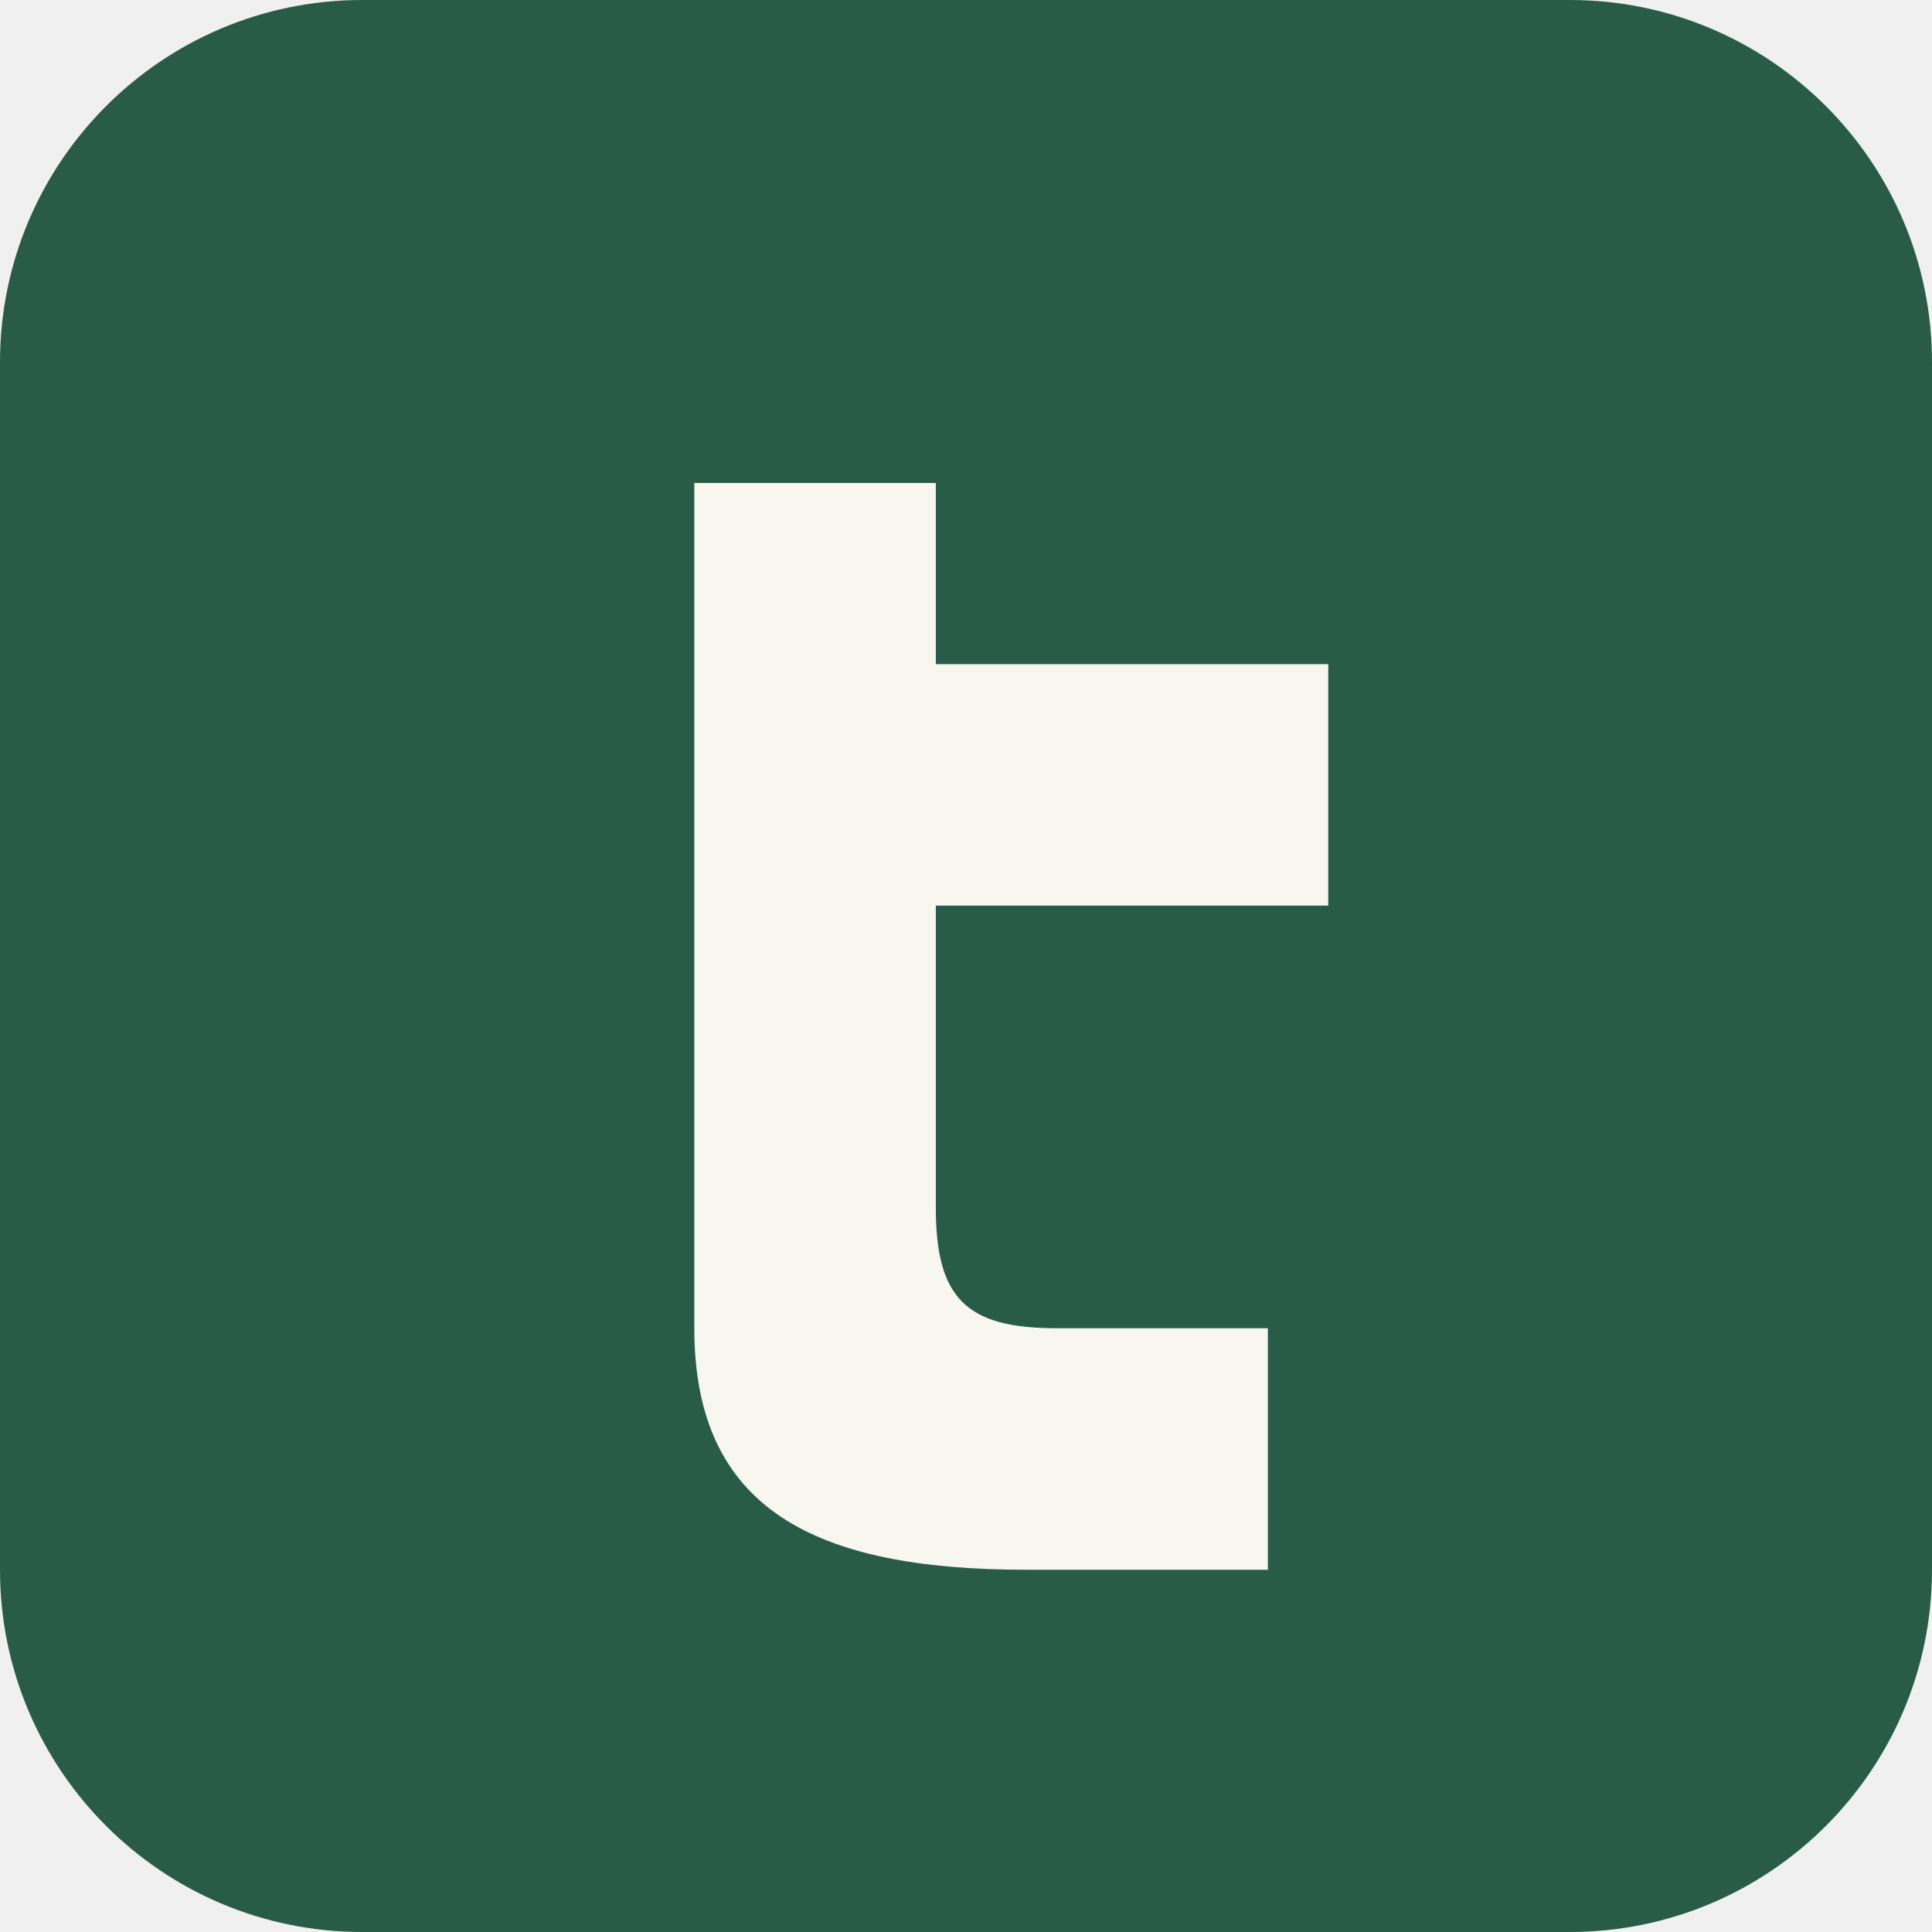
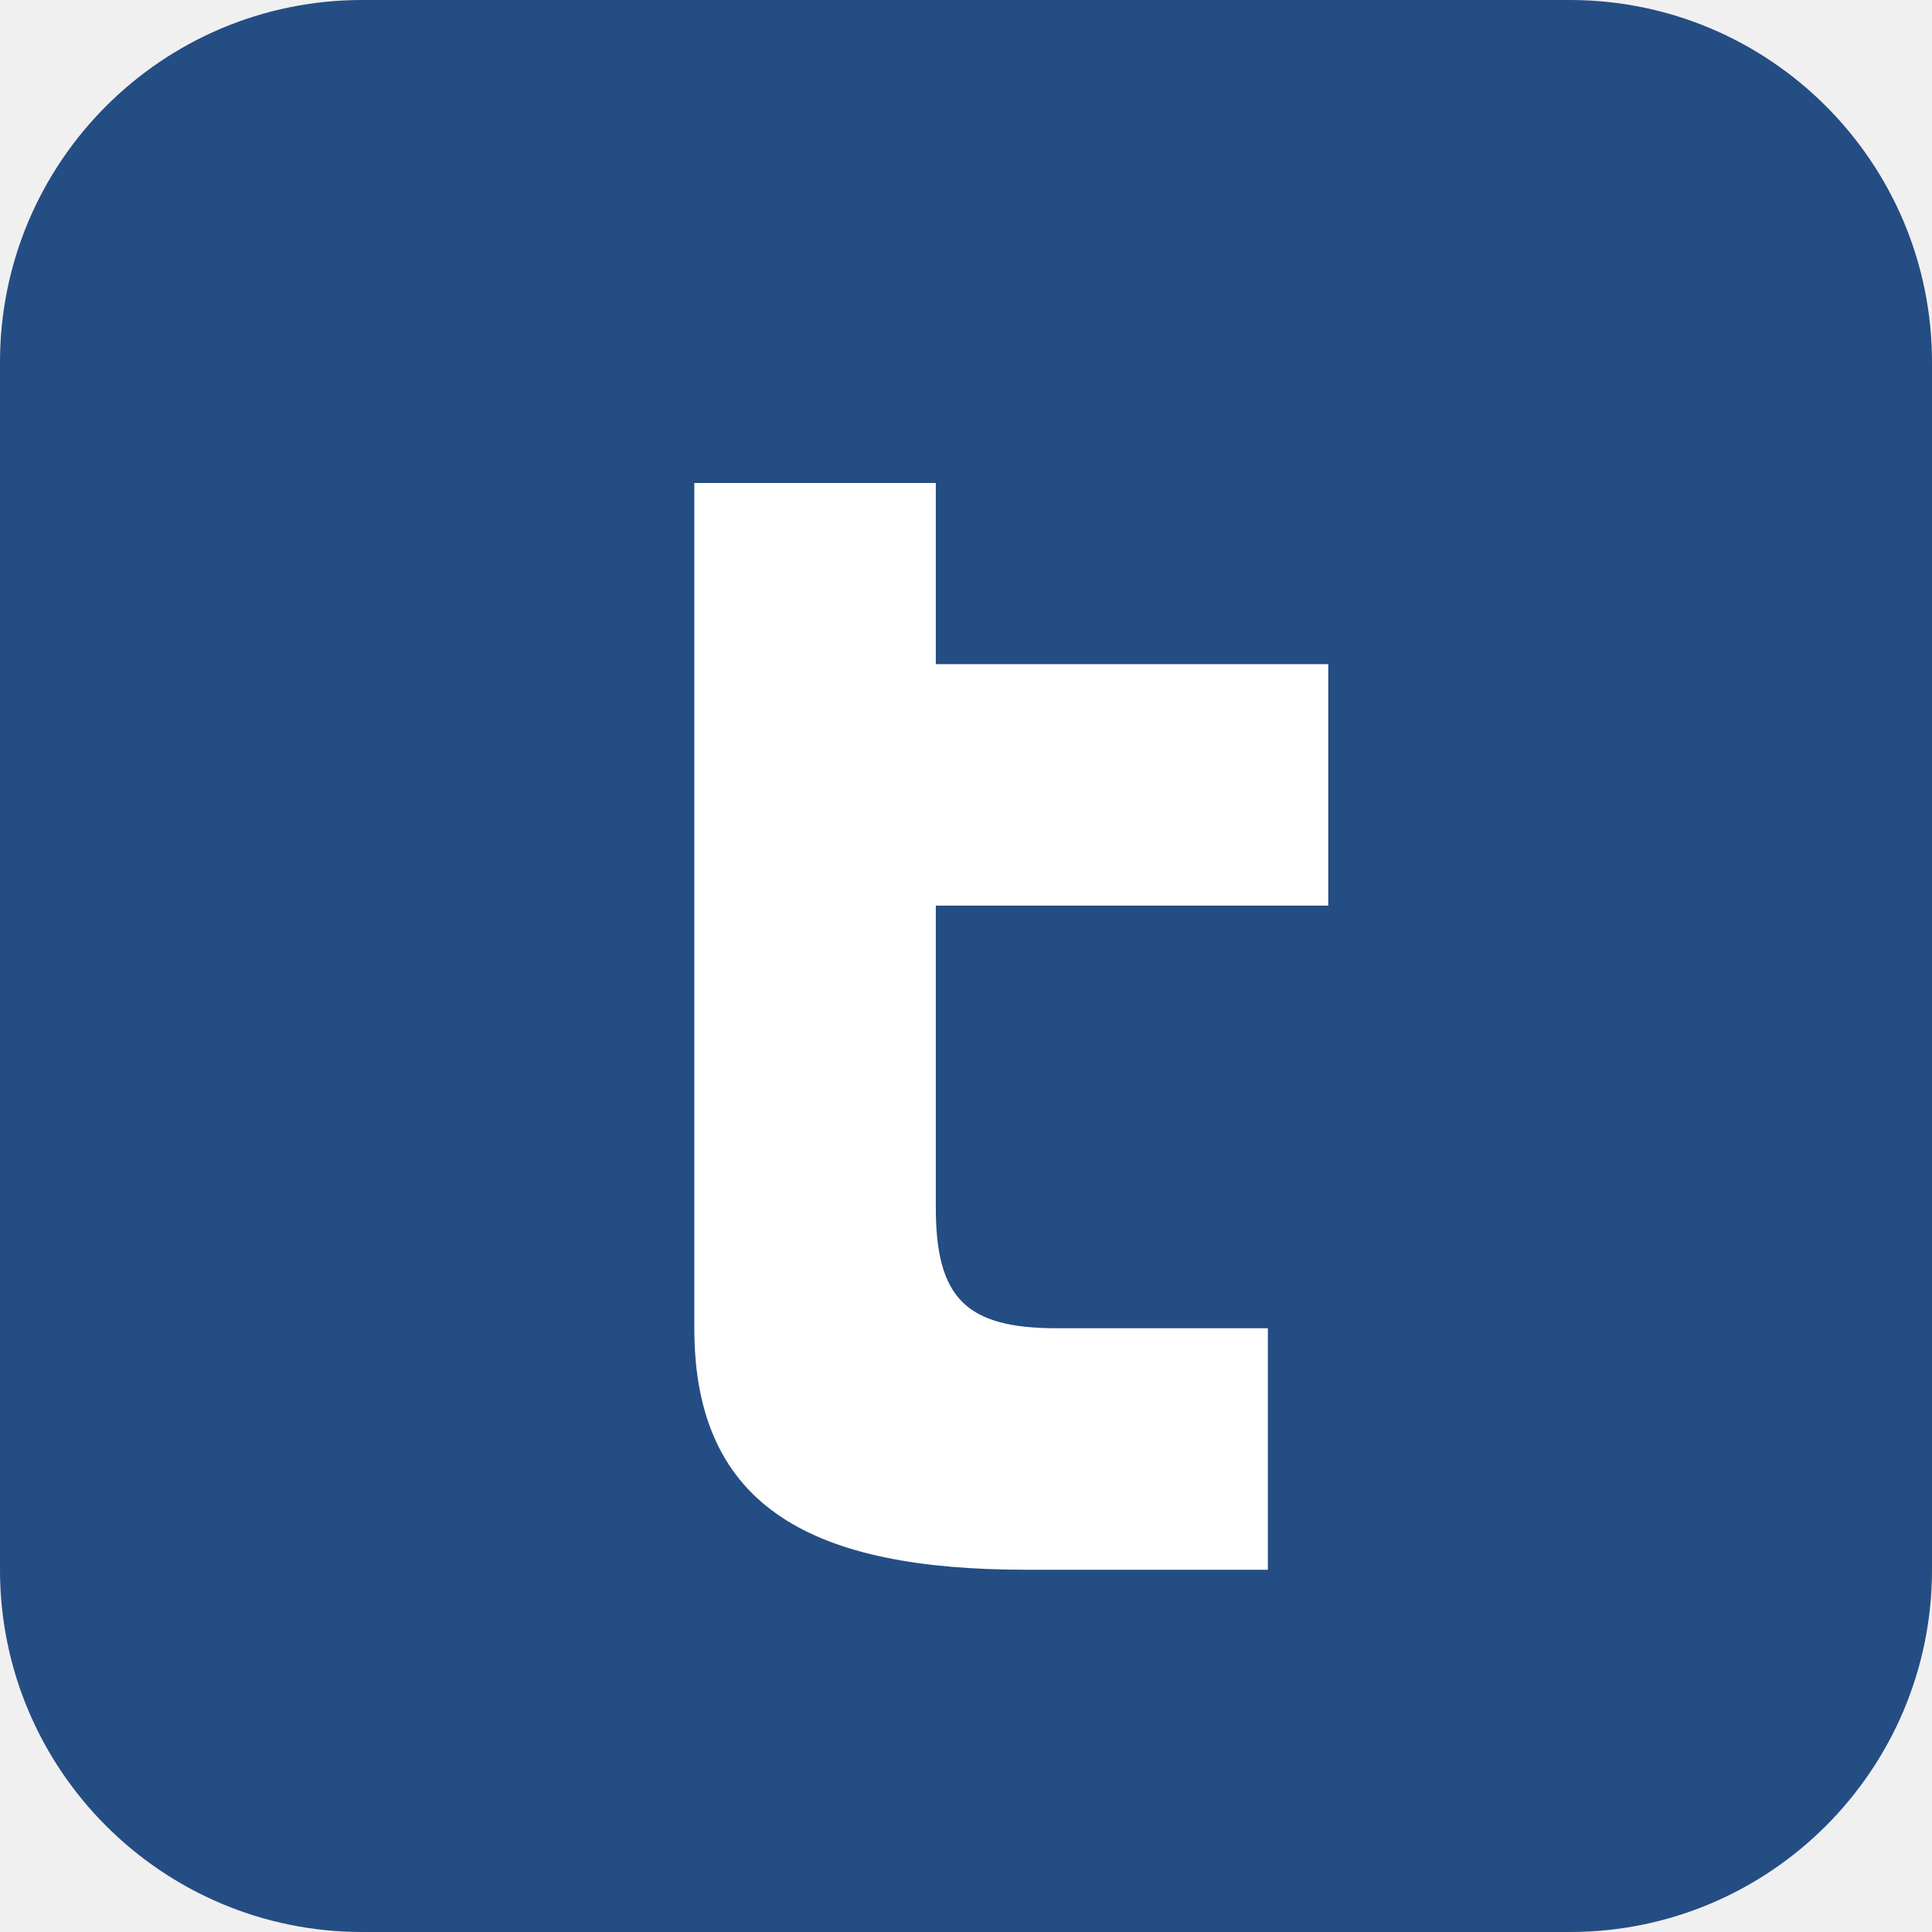
<svg xmlns="http://www.w3.org/2000/svg" viewBox="0 0 64 64">
-   <rect width="64" height="64" rx="12" fill="#285c48" />
-   <path d="M23 16v28c0 6 4 8 11 8h8v-8h-7c-3 0-4-1-4-4V30h13v-8H31v-6z" fill="#f7f7f0" />
+   <rect width="64" height="64" rx="12" fill="#244d83" />
+   <path d="M23 16v28c0 6 4 8 11 8h8v-8h-7c-3 0-4-1-4-4V30h13v-8H31v-6z" fill="#ffffff" />
</svg>
